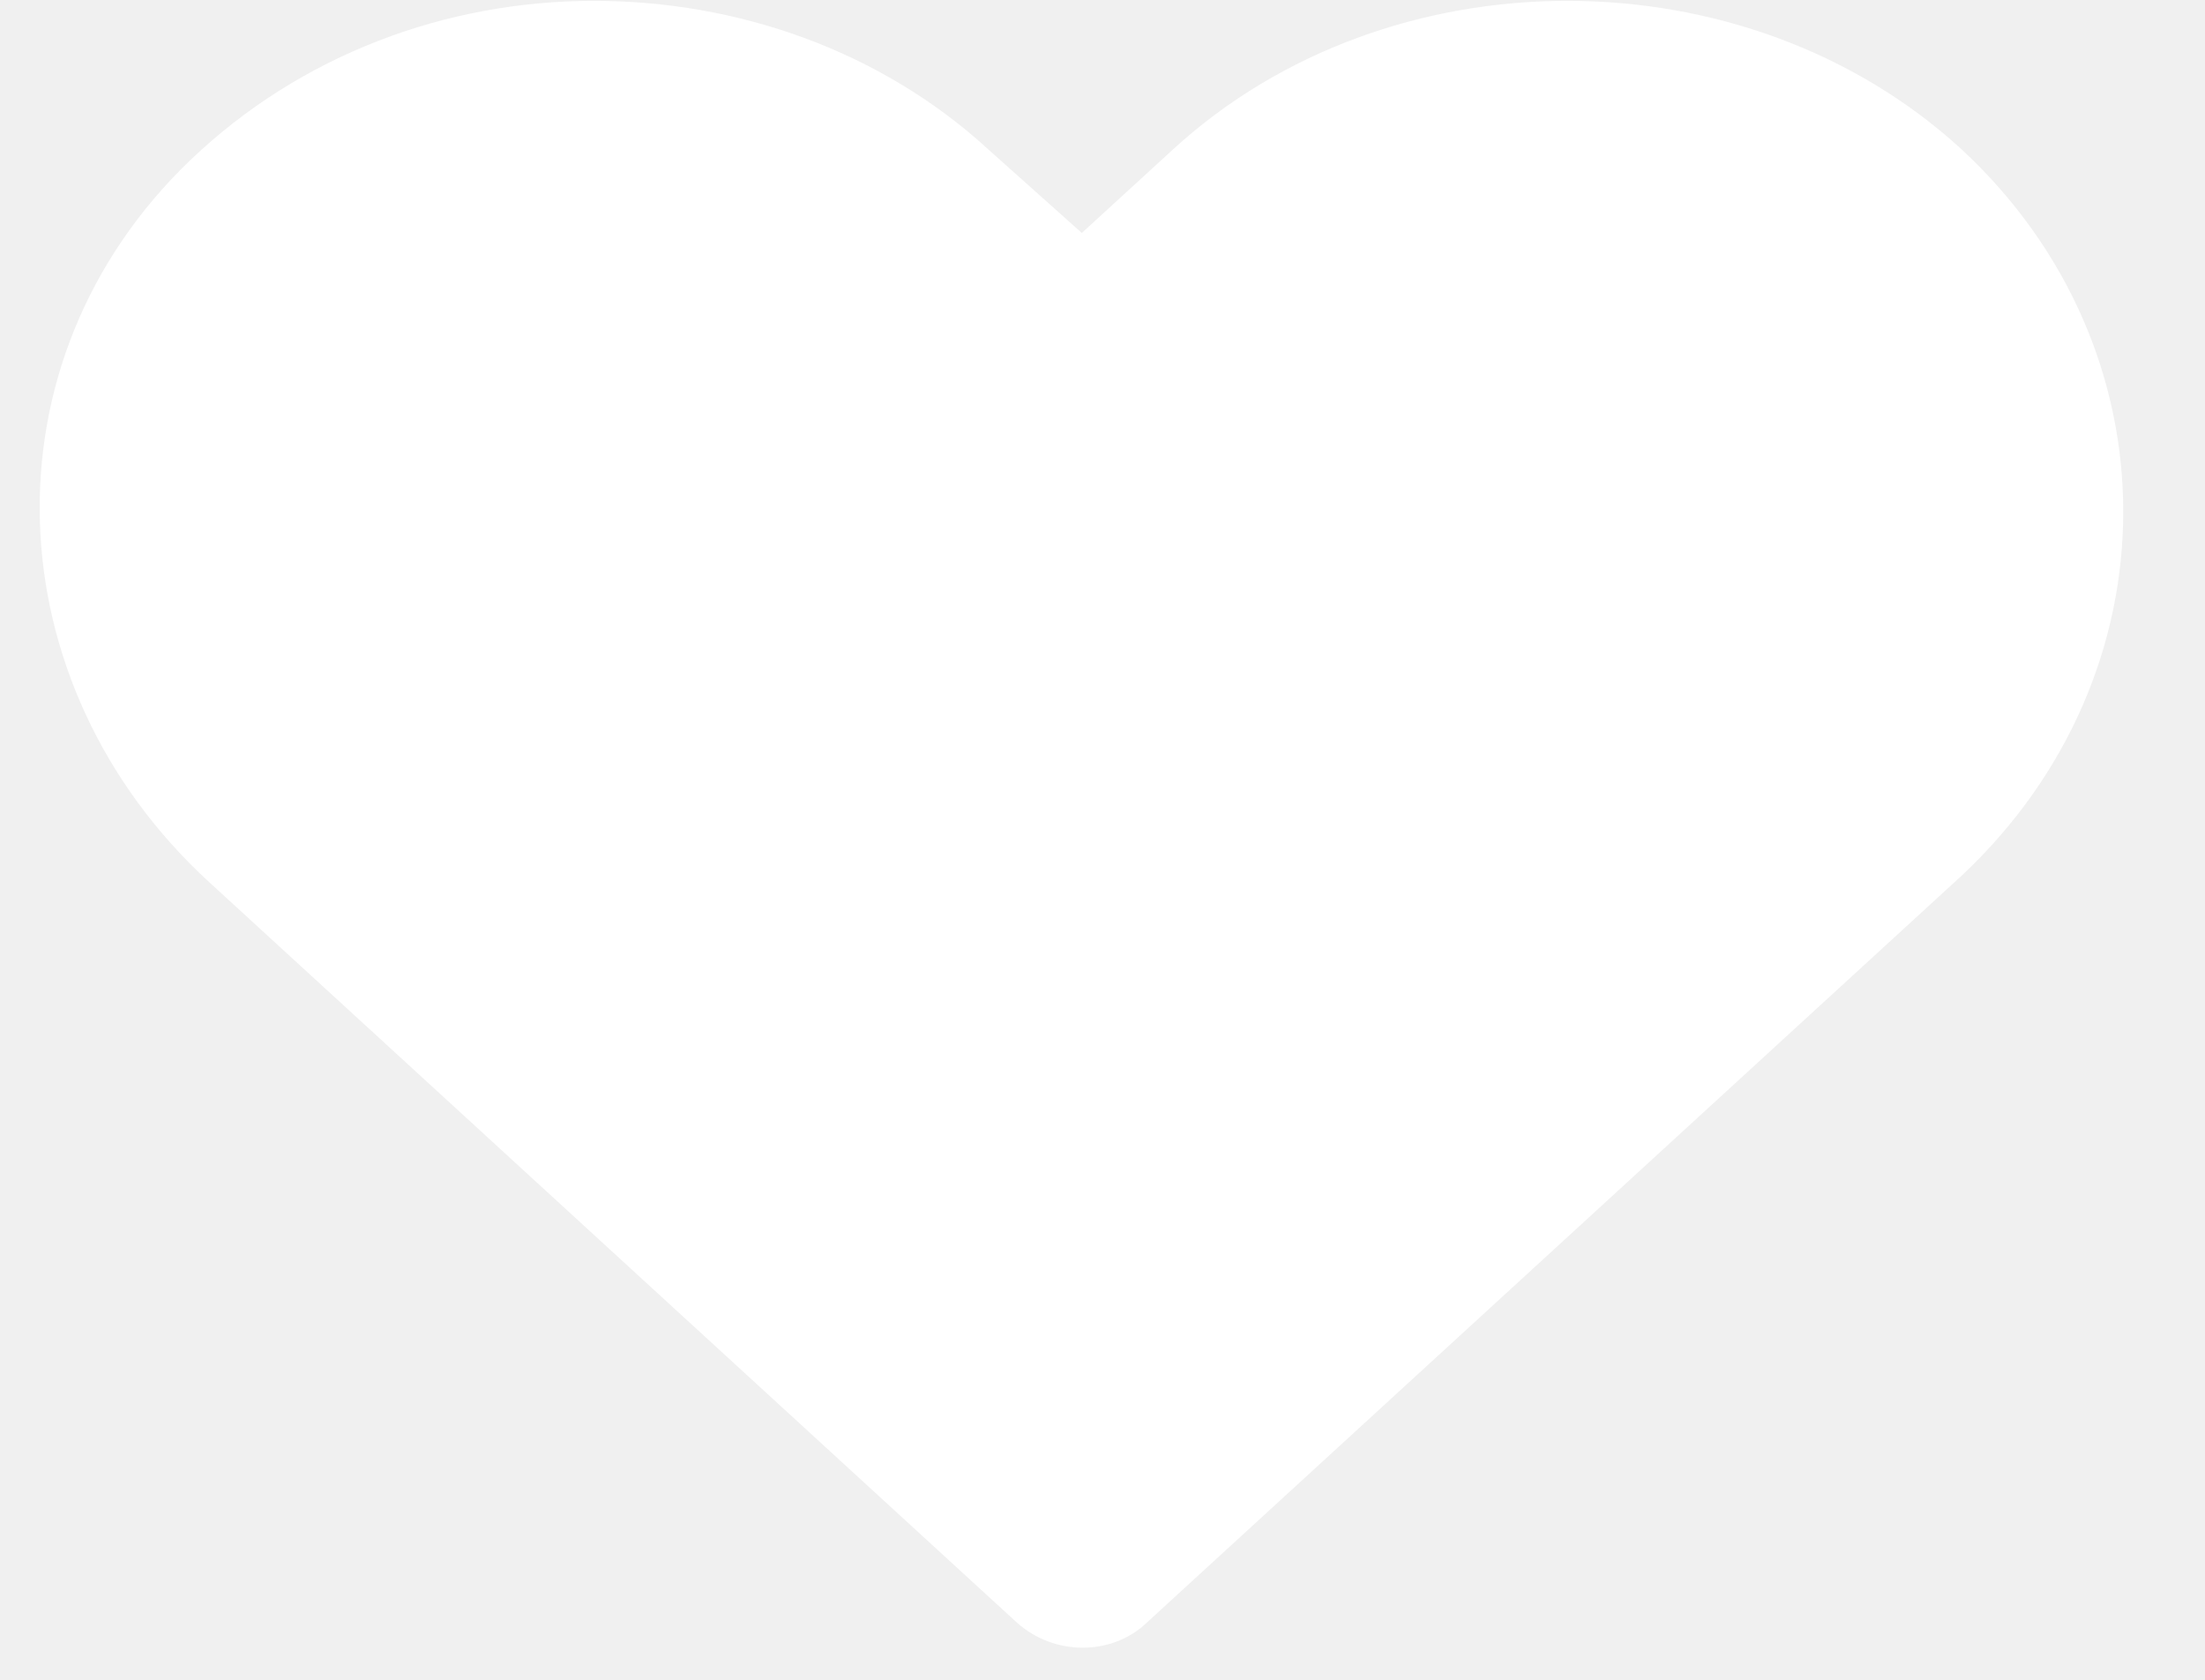
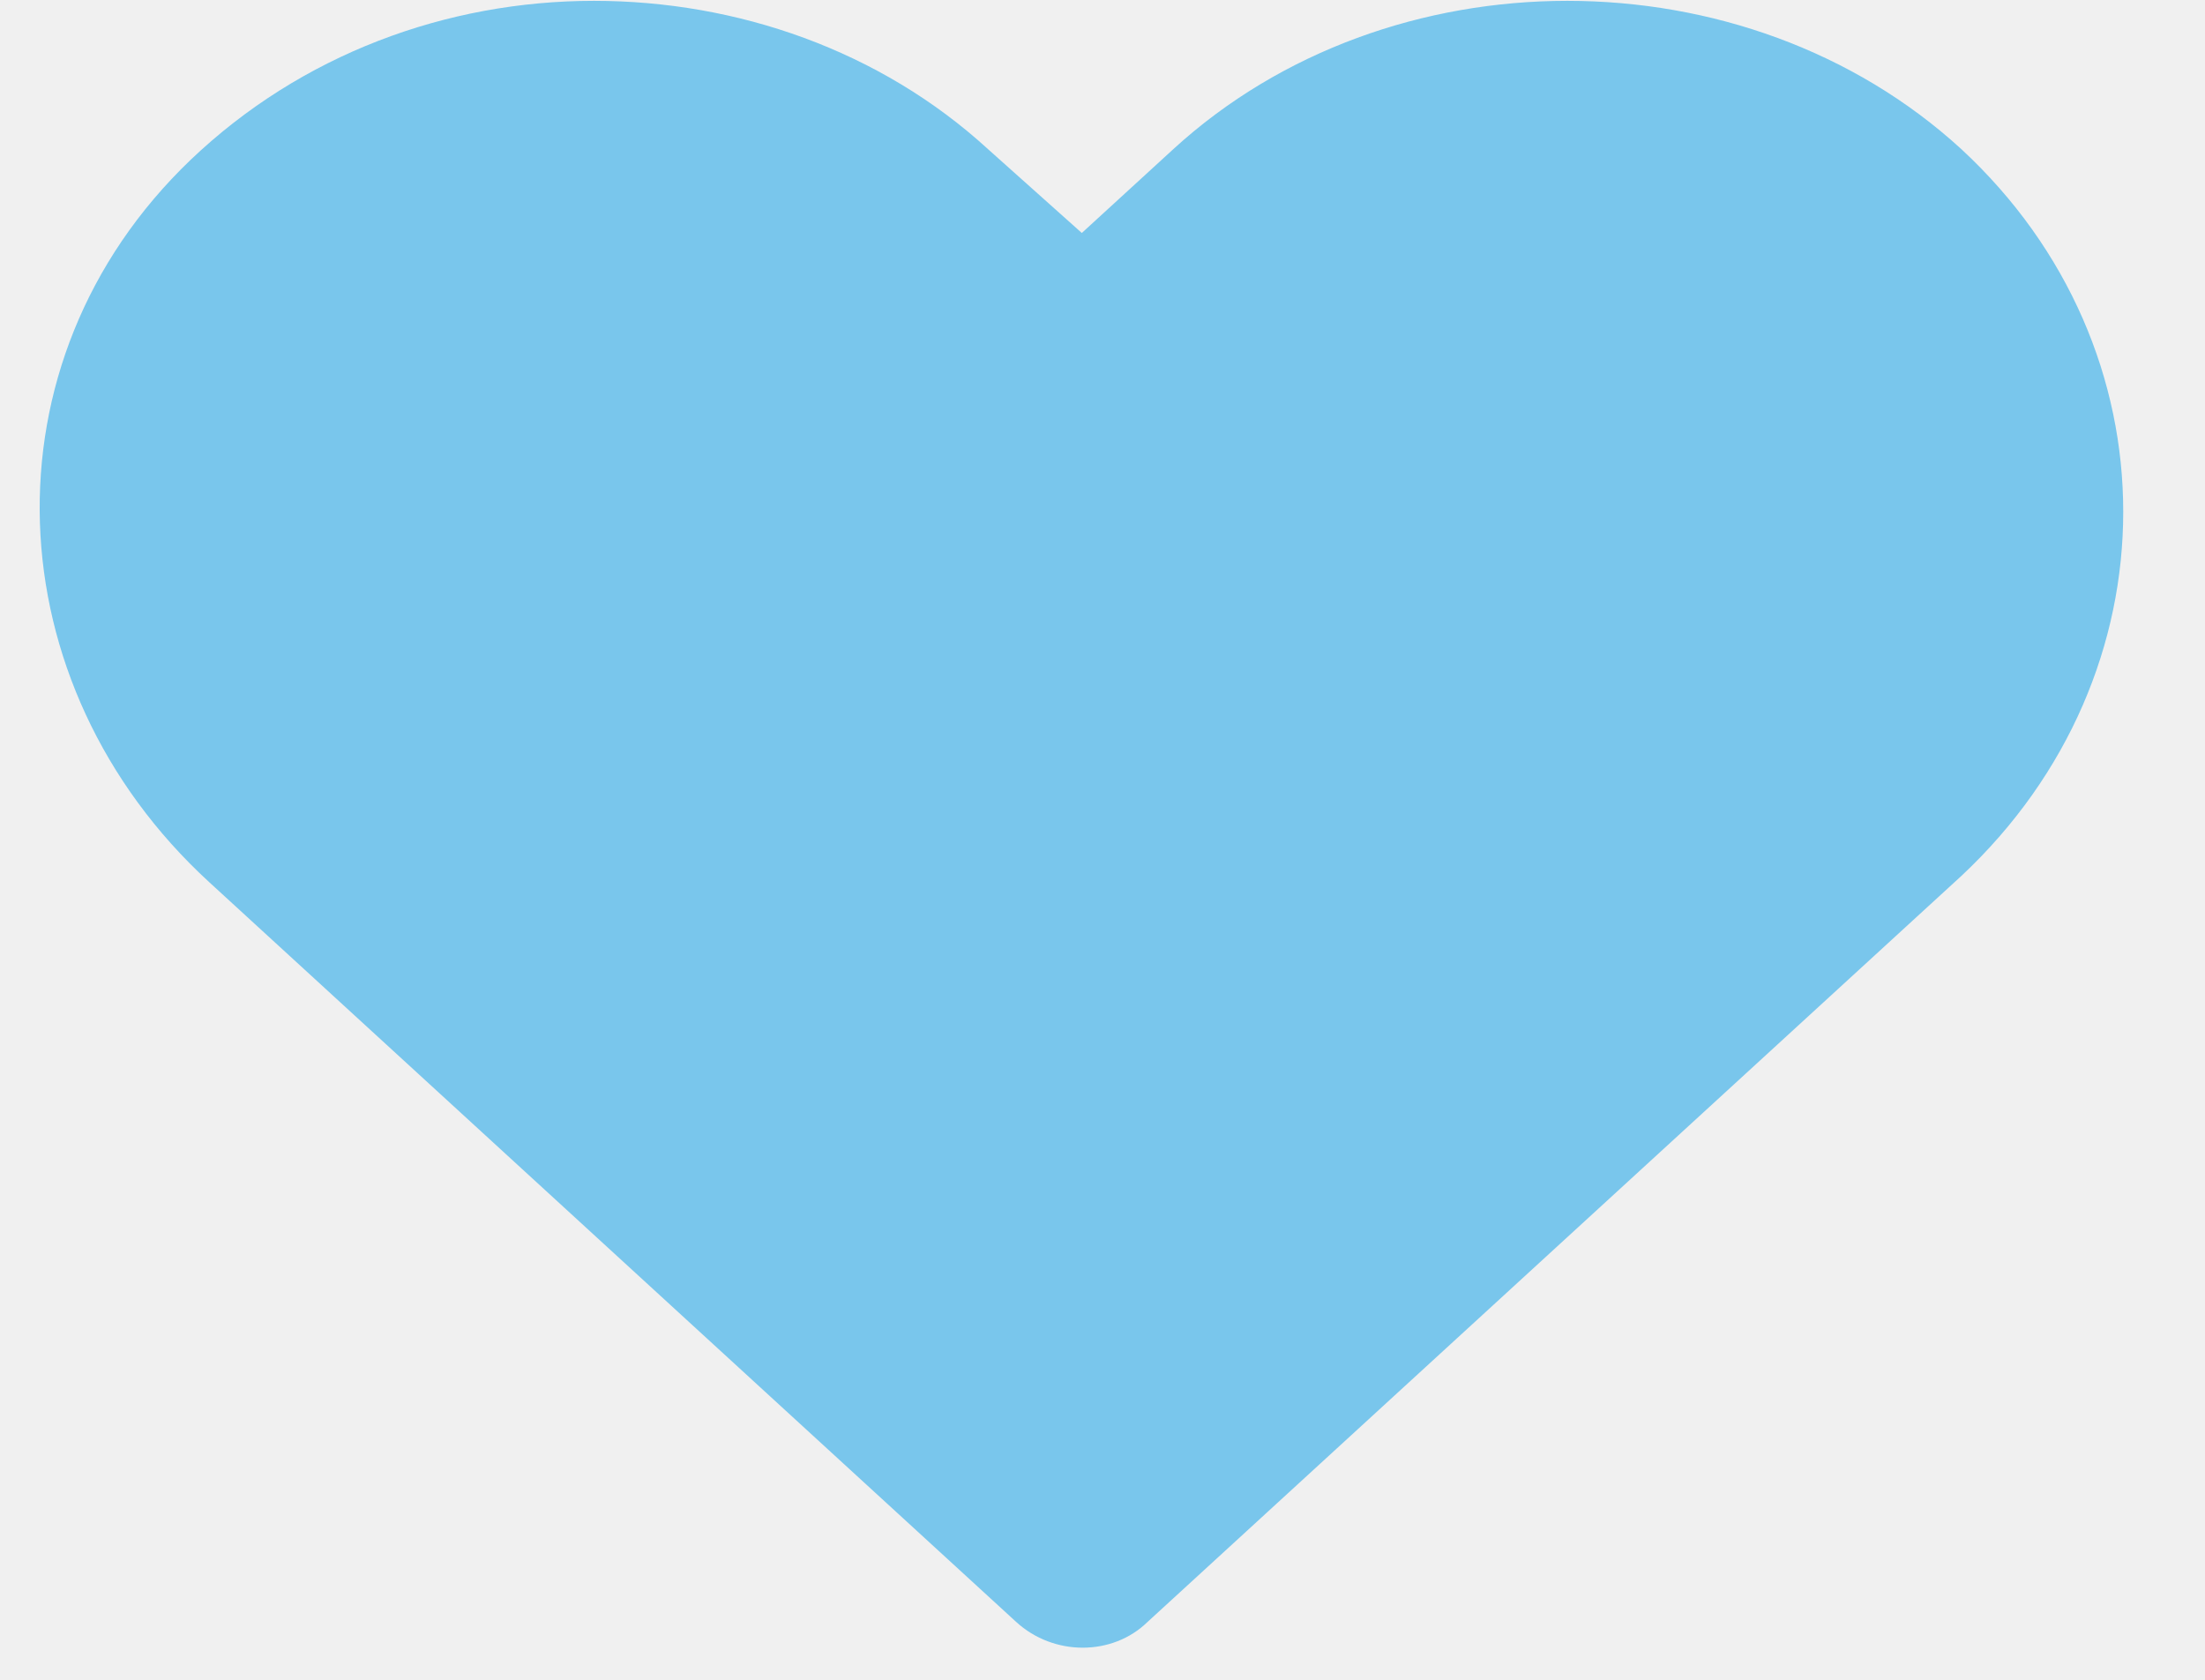
- <svg xmlns="http://www.w3.org/2000/svg" width="21" height="16" viewBox="0 0 21 16" fill="#ffffff">
+ <svg xmlns="http://www.w3.org/2000/svg" width="21" height="16" viewBox="0 0 21 16" fill="#79c6ec">
  <path d="M18.68 1.421C17.652 0.479 16.29 0.008 14.927 0.008C13.565 0.008 12.202 0.479 11.174 1.421L10.303 2.219L9.41 1.421C8.382 0.479 7.02 0.008 5.657 0.008C4.25 0.008 2.865 0.52 1.815 1.523C-0.195 3.448 -0.061 6.52 1.994 8.404L9.678 15.449C10.035 15.776 10.594 15.776 10.929 15.449L18.68 8.343C20.735 6.418 20.735 3.325 18.68 1.421Z" />
</svg>
